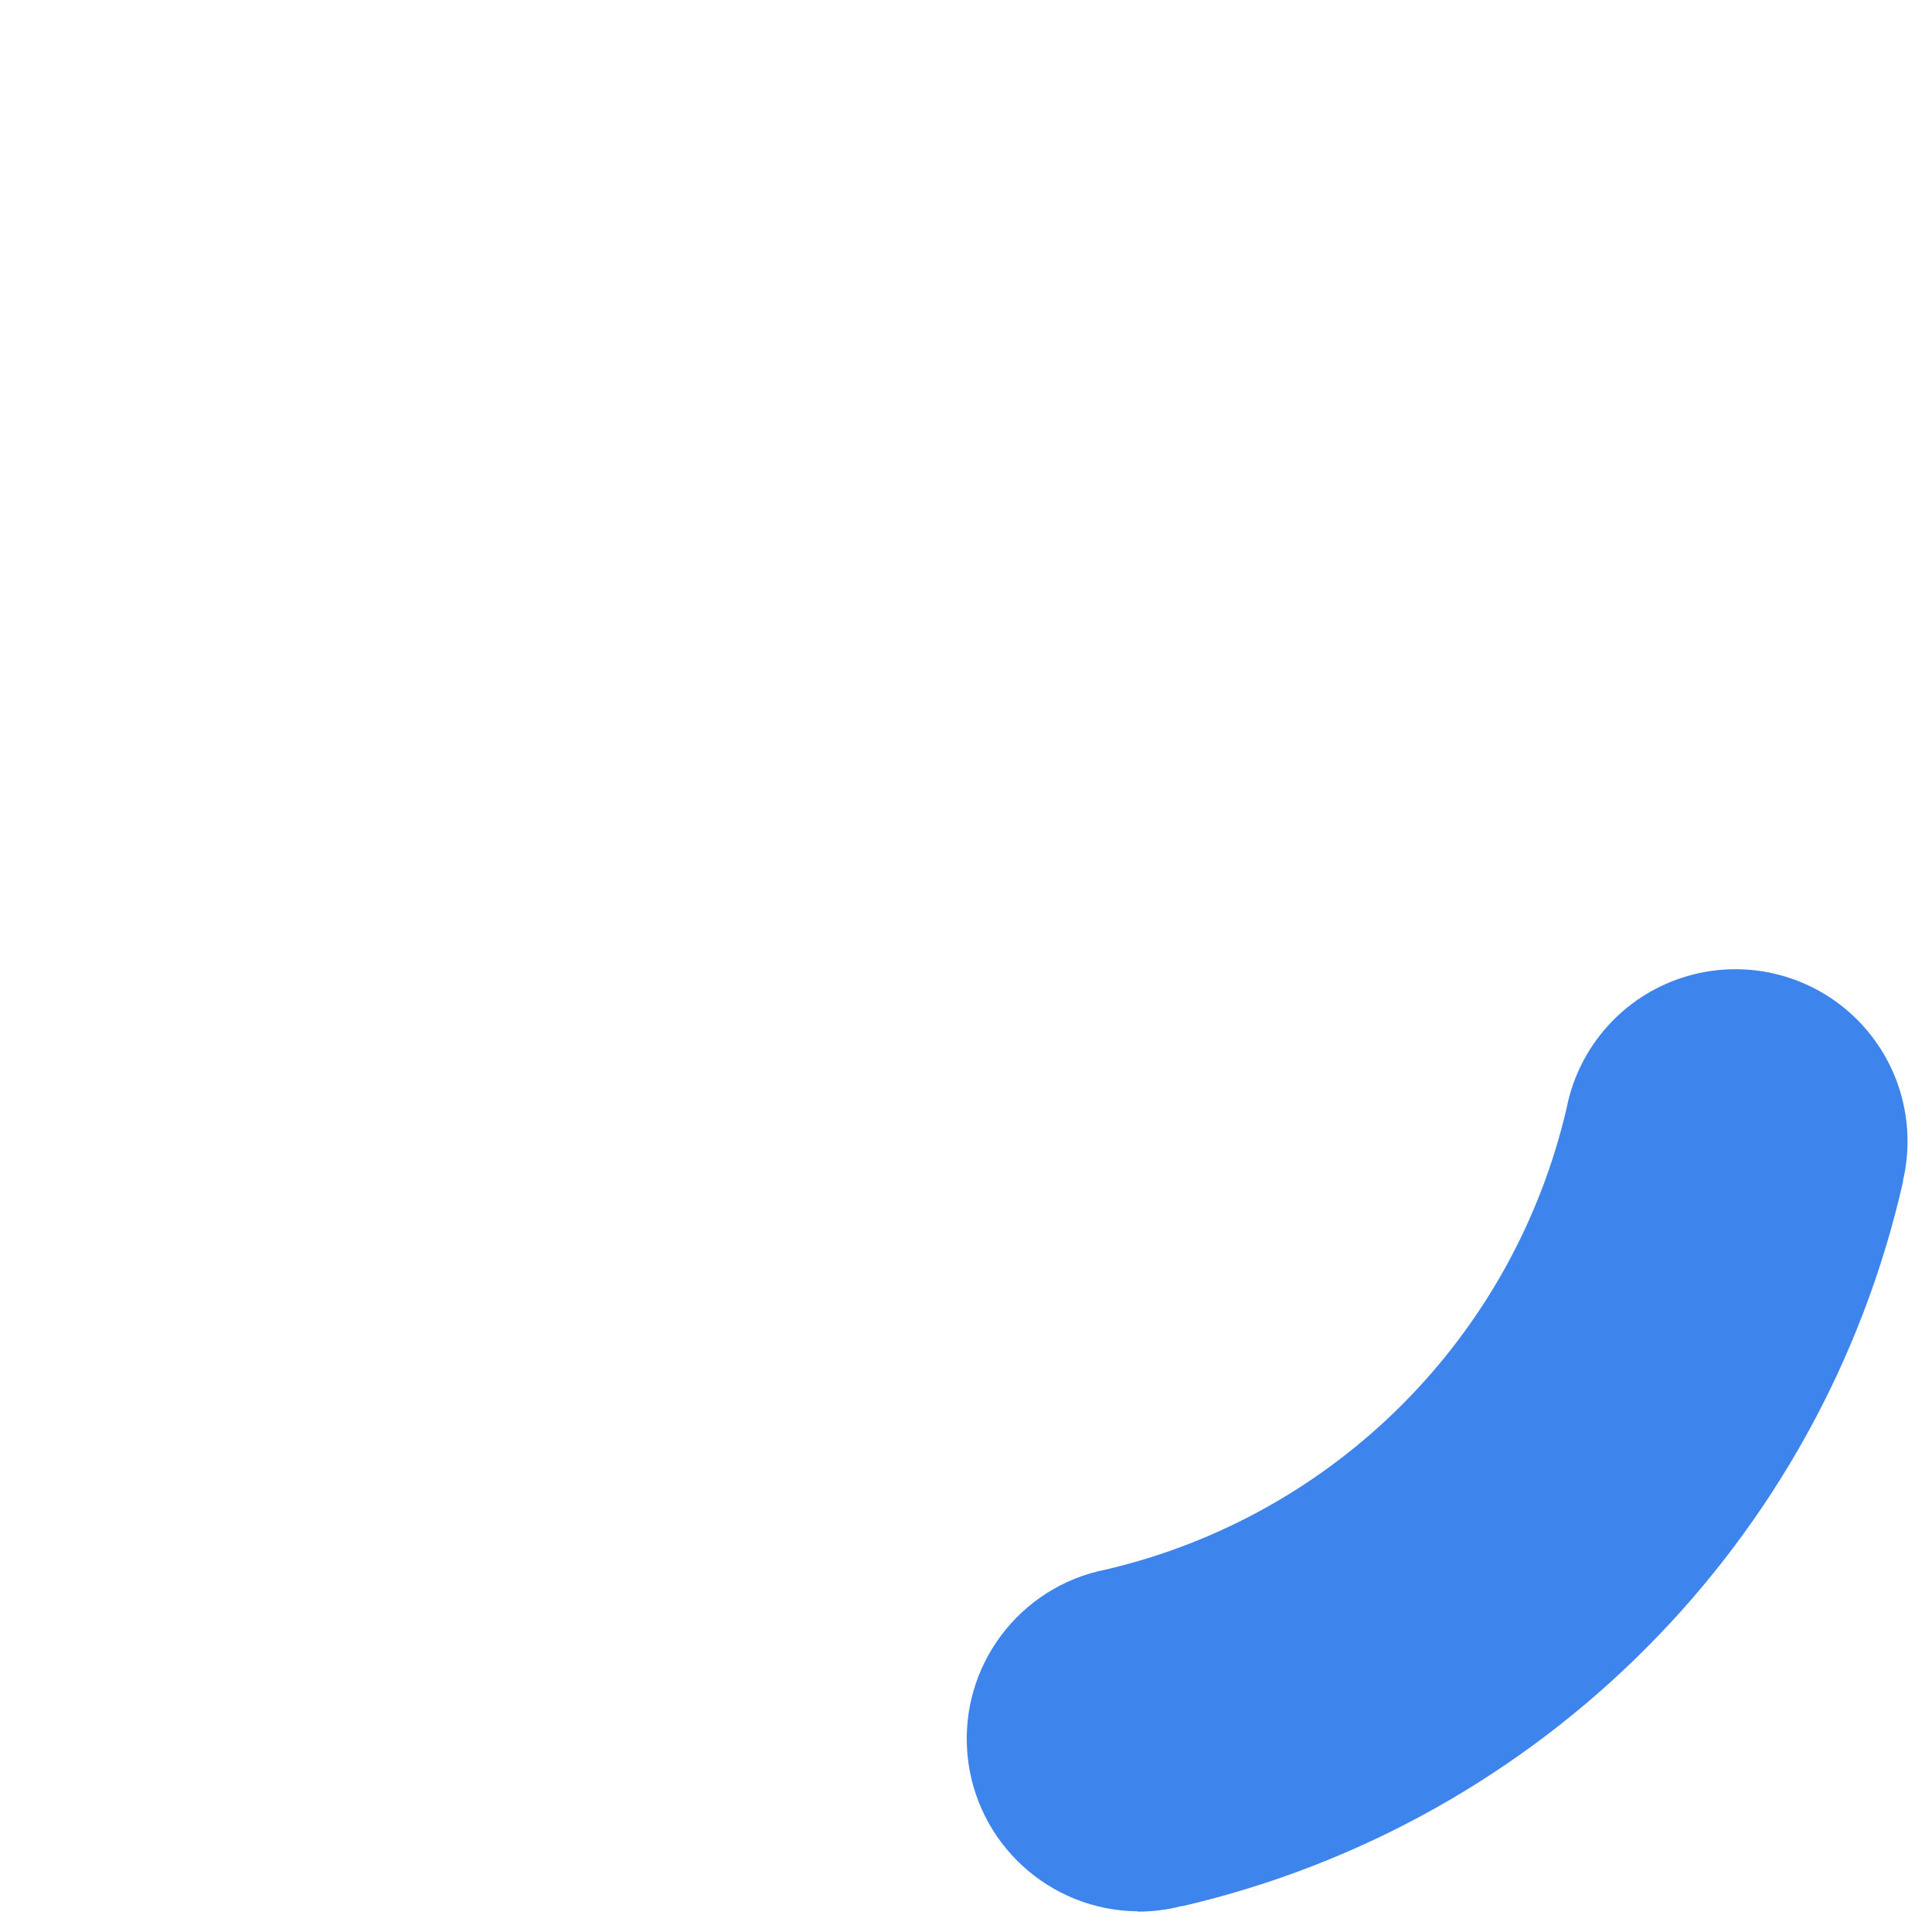
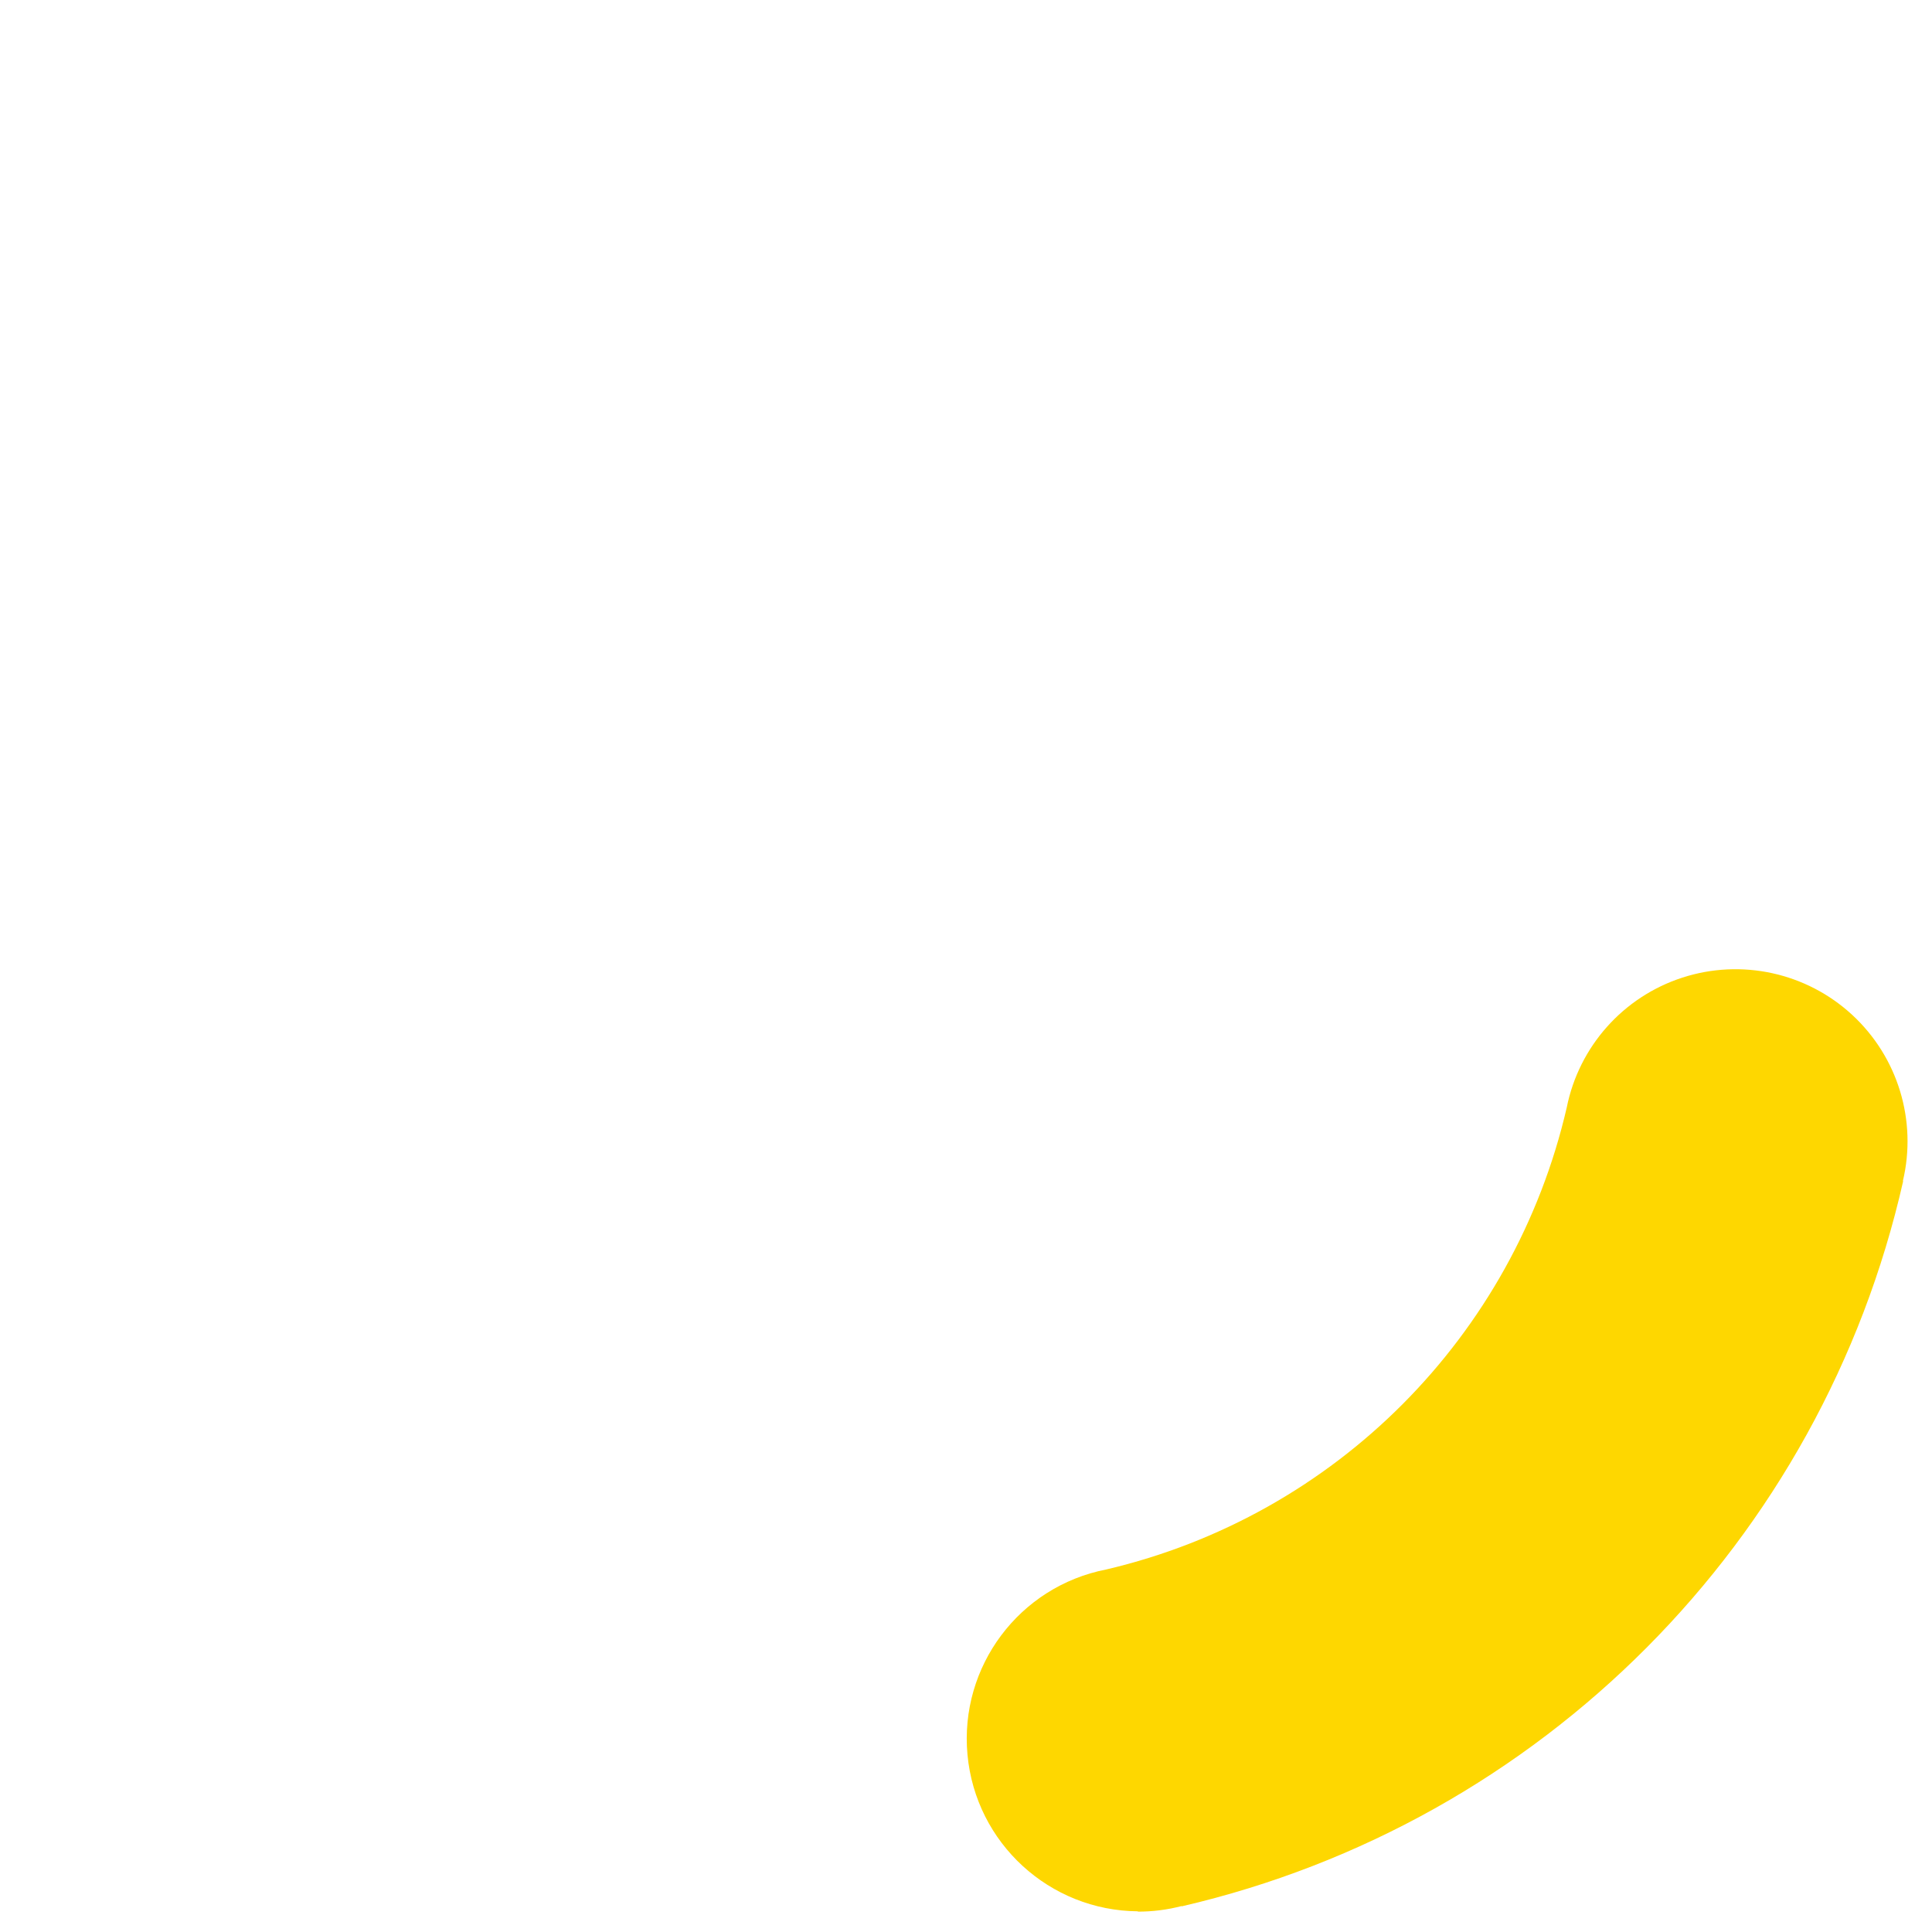
<svg xmlns="http://www.w3.org/2000/svg" version="1.0" width="34px" height="34px" viewBox="0 0 128 128" xml:space="preserve">
  <style type="text/css">
-   .circle-preloader-0{fill:#3d84ec;}
+   .circle-preloader-0{fill:#fed700;}
</style>
  <g>
    <path class="circle-preloader-0" d="M75.4 126.63a11.43 11.43 0 0 1-2.1-22.65 40.9 40.9 0 0 0 30.5-30.6 11.4 11.4 0 1 1 22.27 4.87h.02a63.77 63.77 0 0 1-47.8 48.05v-.02a11.38 11.38 0 0 1-2.93.37z" />
    <animateTransform attributeName="transform" type="rotate" from="0 64 64" to="360 64 64" dur="800ms" repeatCount="indefinite" />
  </g>
</svg>
